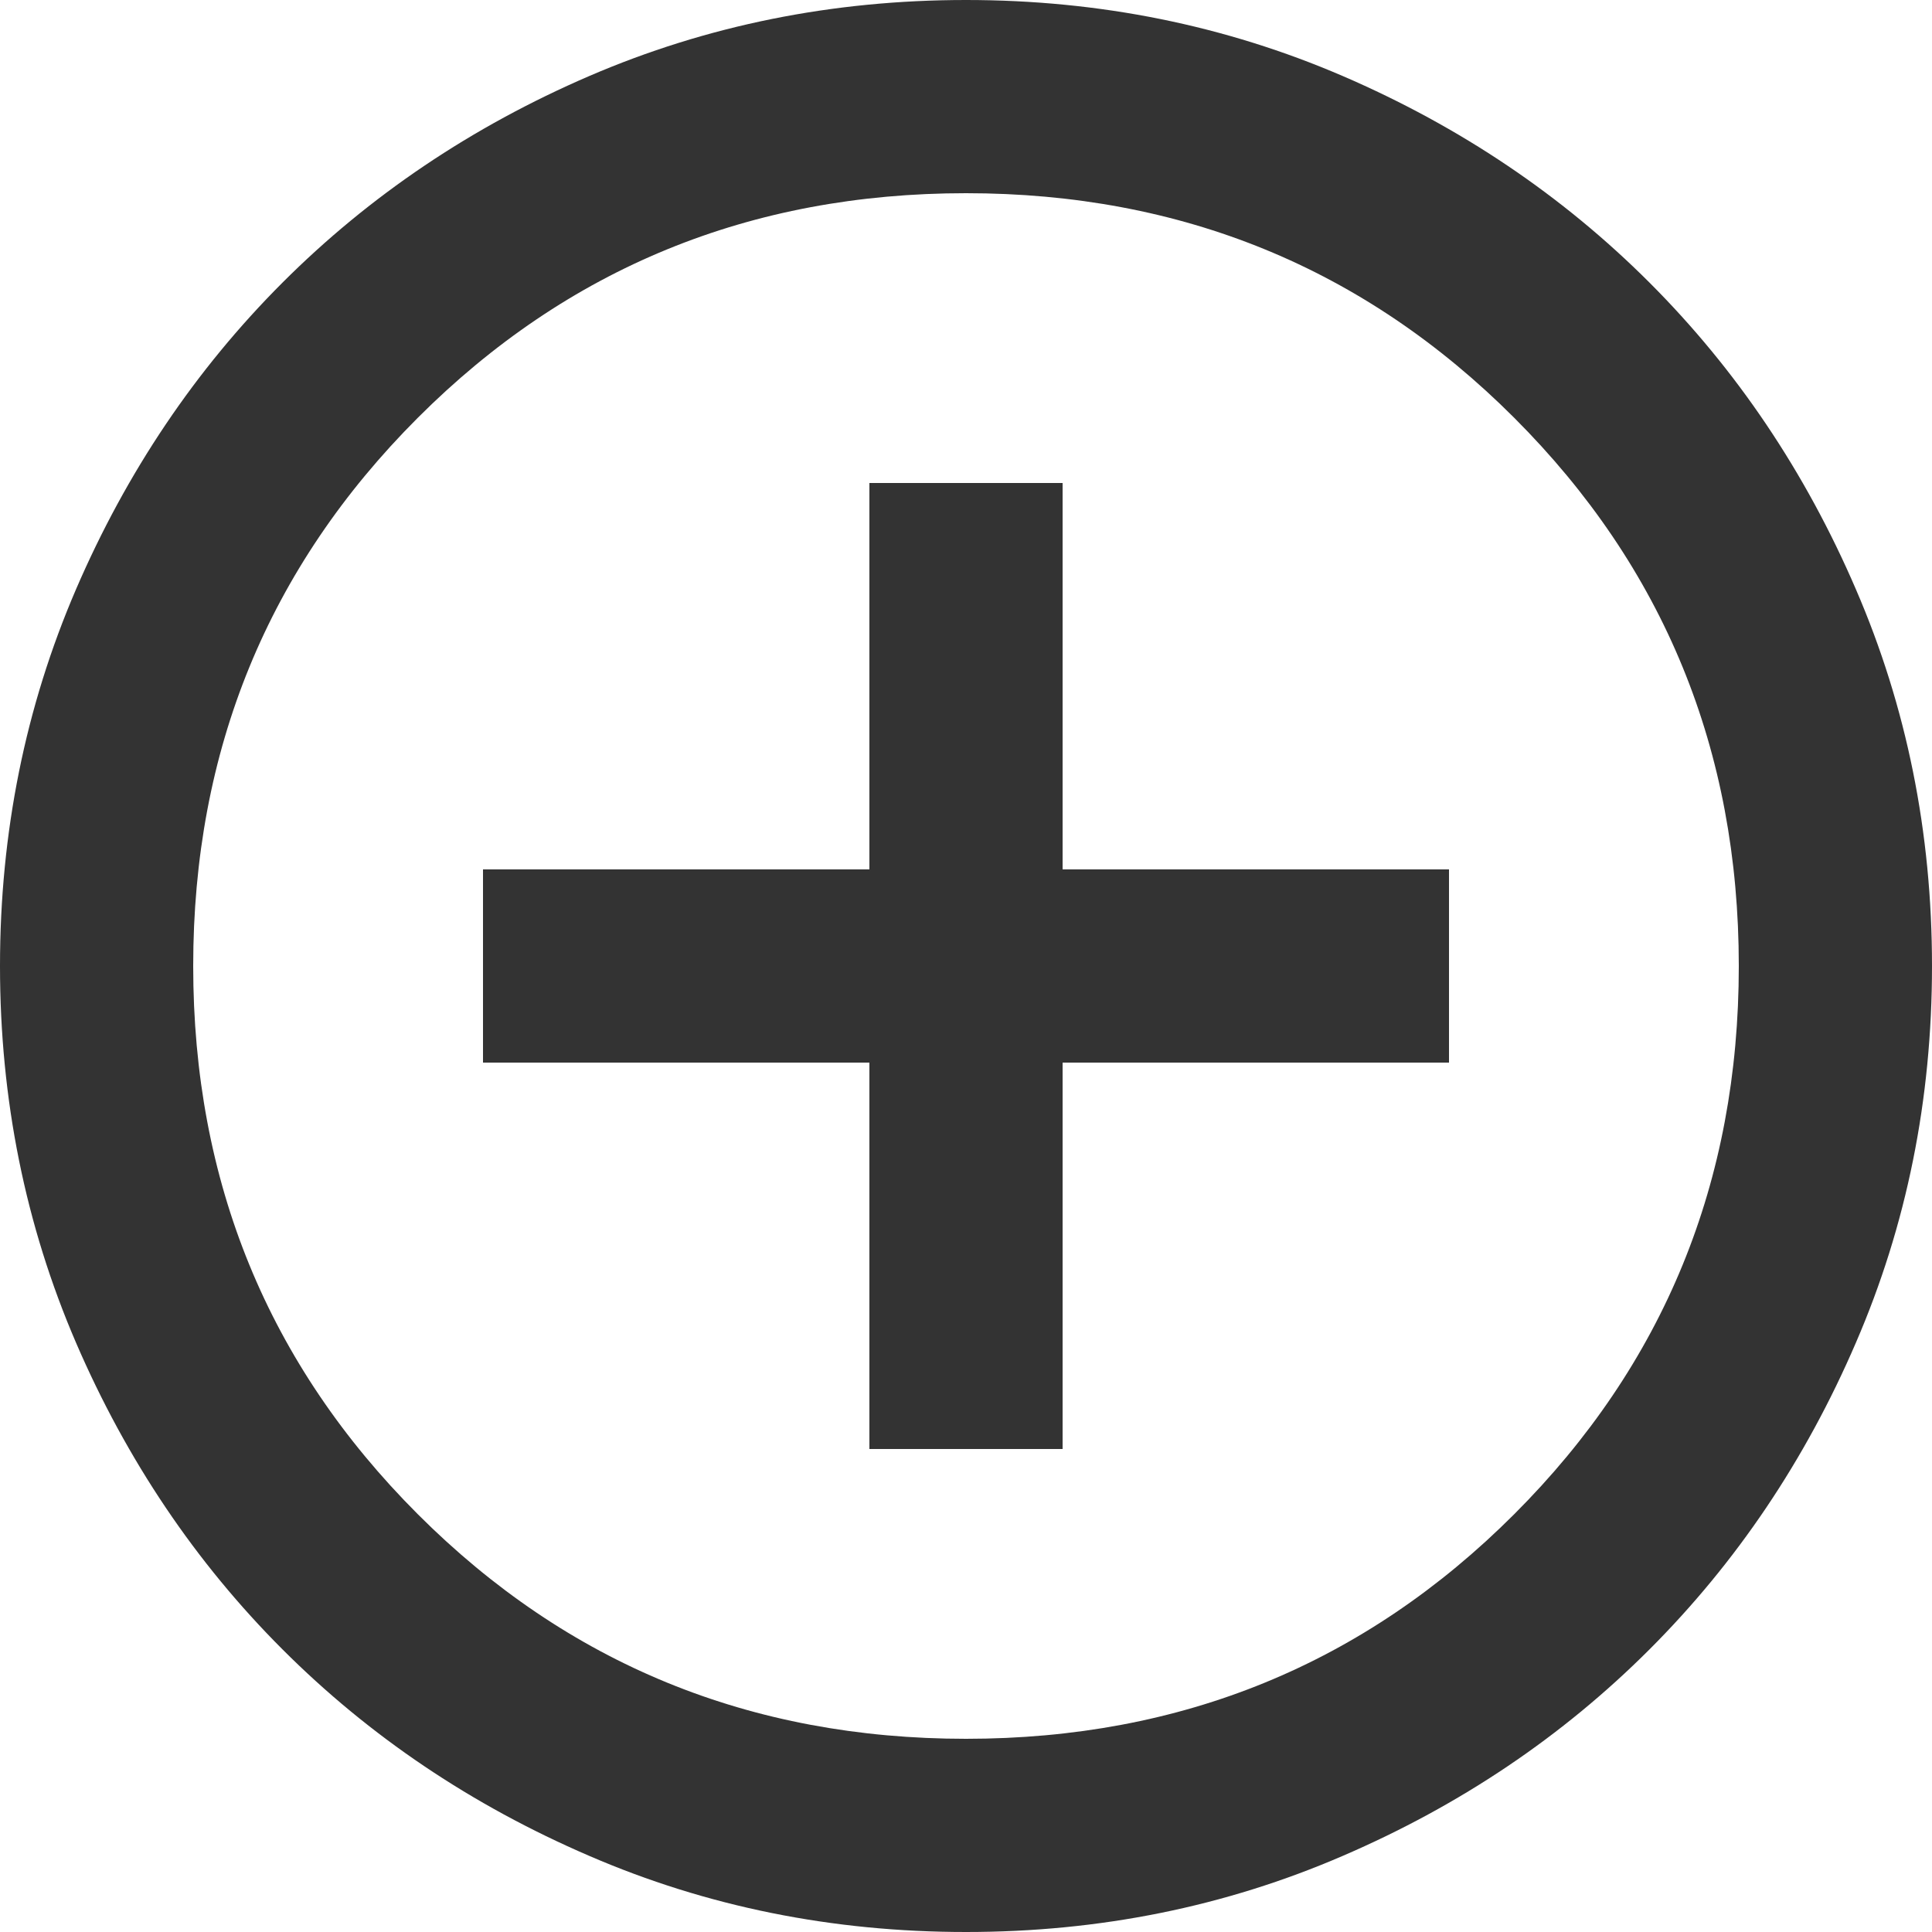
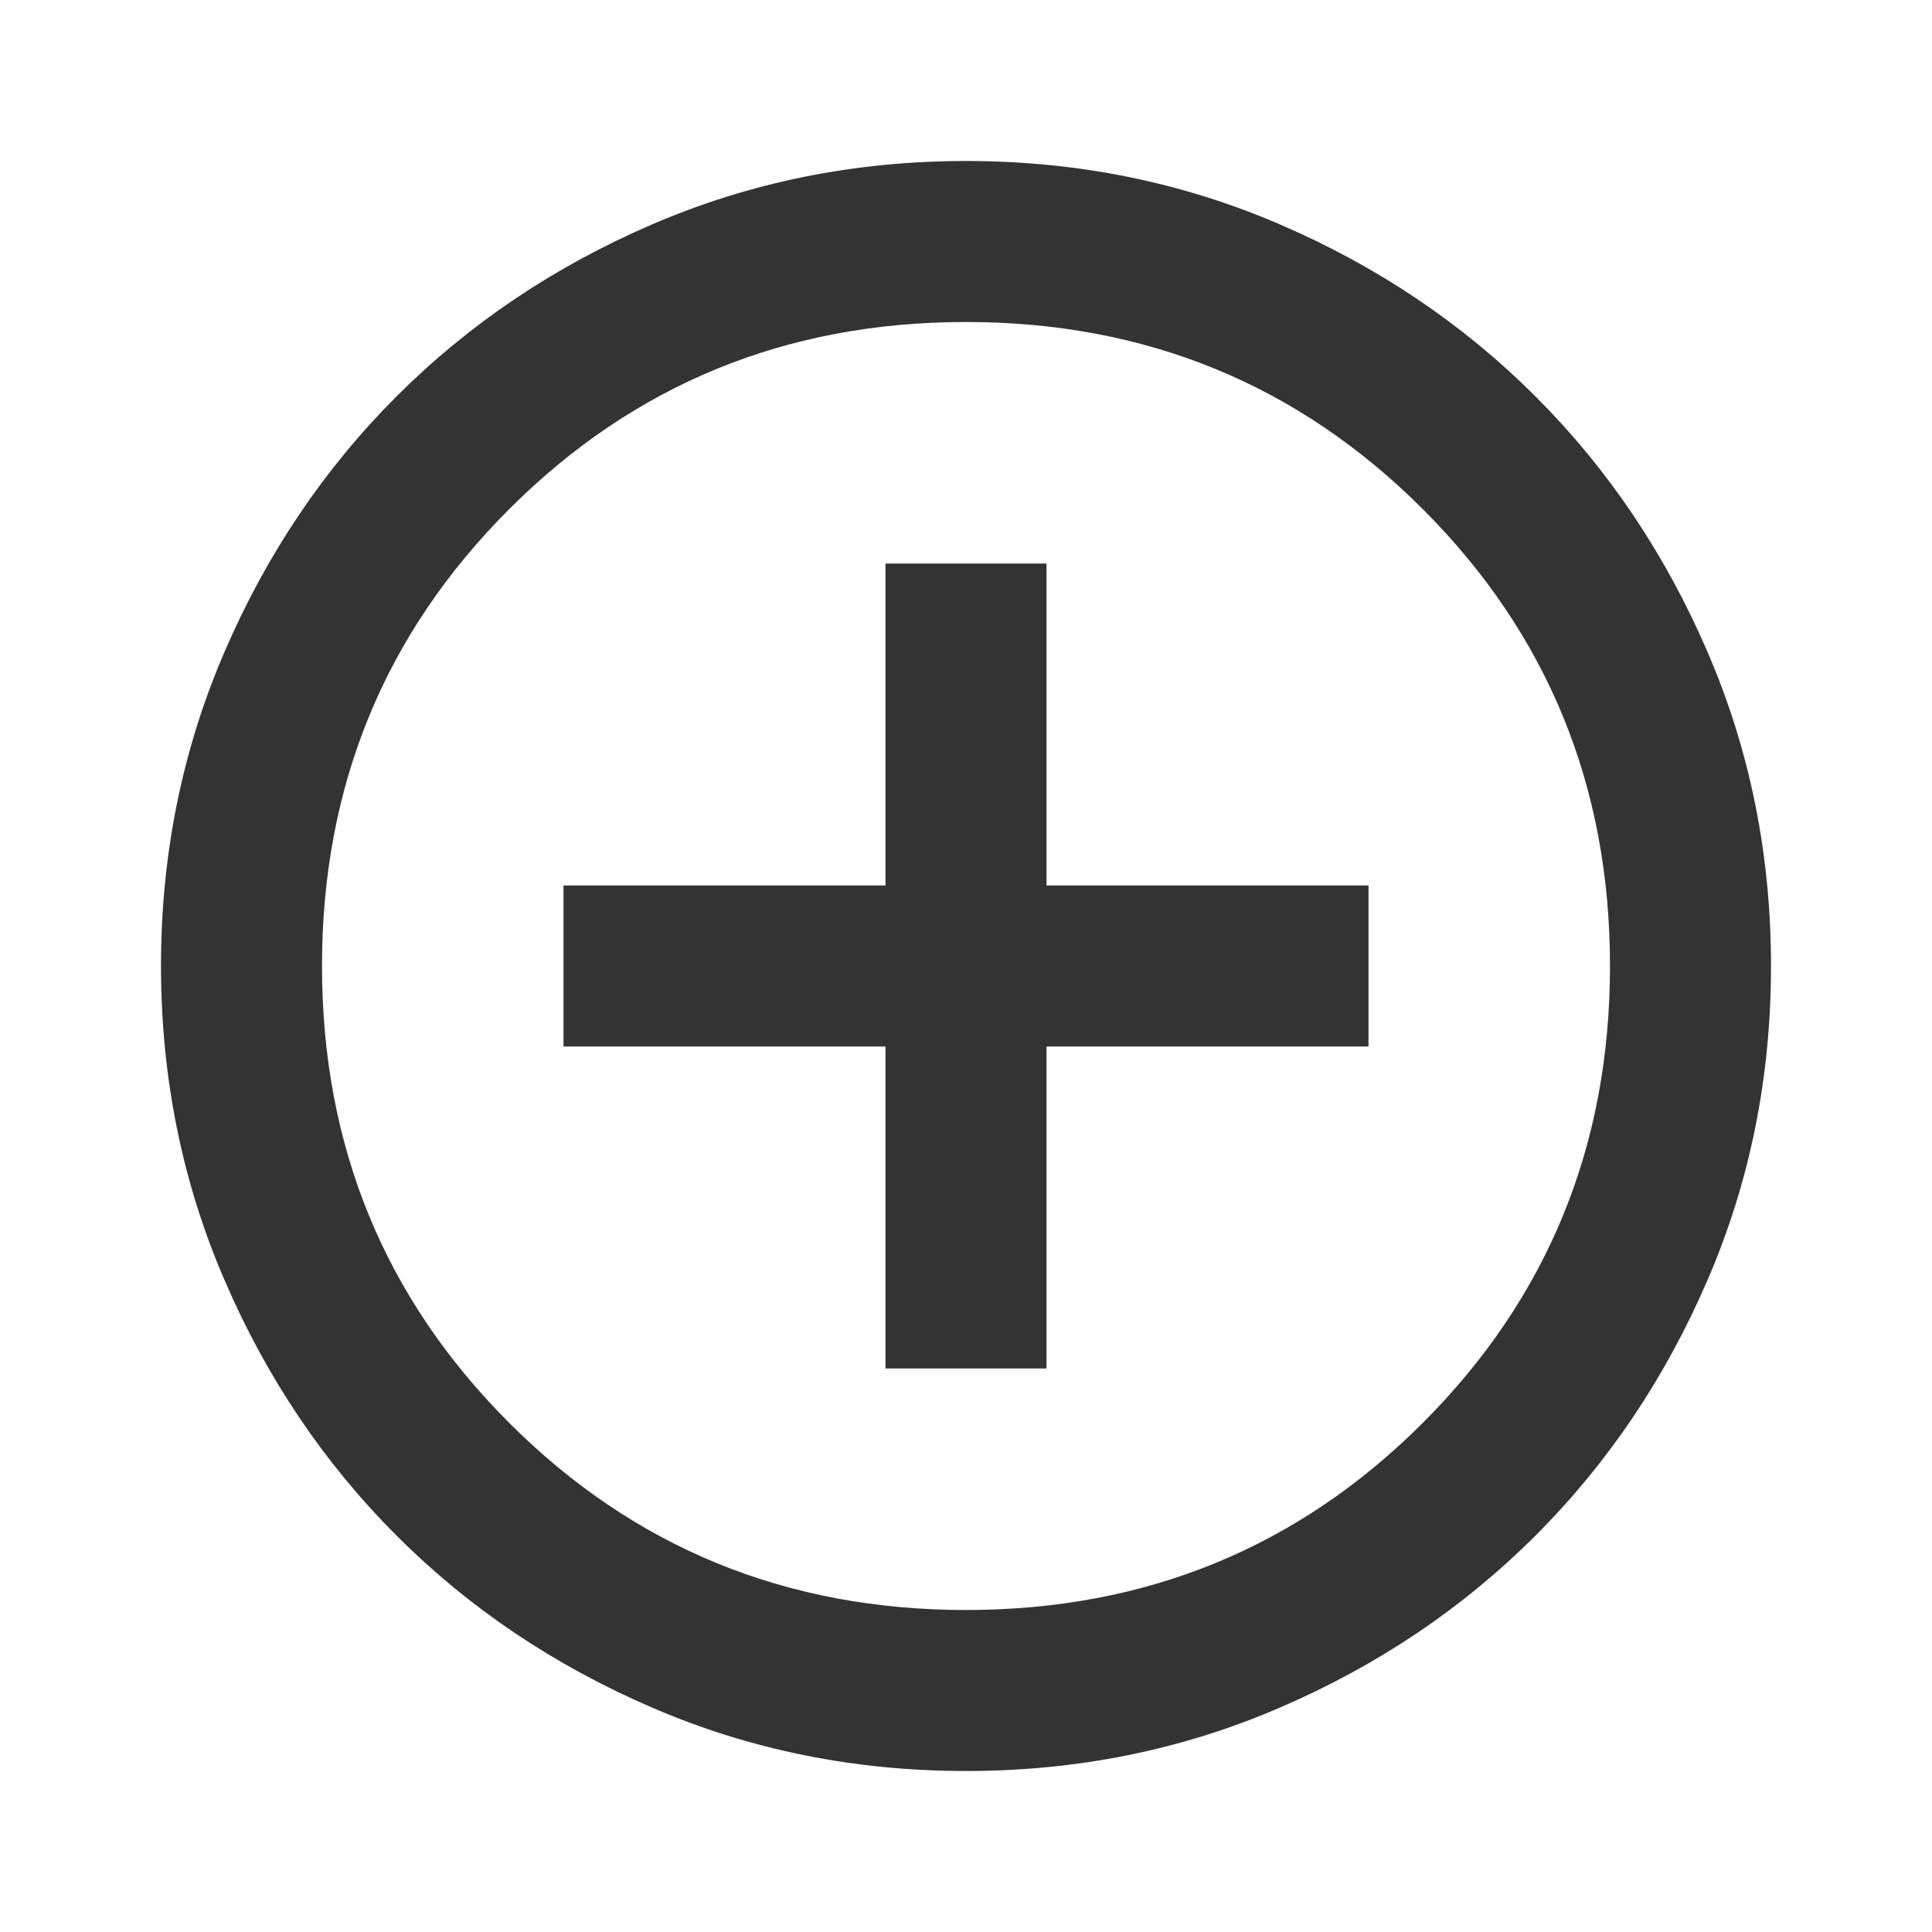
- <svg xmlns="http://www.w3.org/2000/svg" id="Layer_1" data-name="Layer 1" viewBox="0 0 20 20">
+ <svg xmlns="http://www.w3.org/2000/svg" id="Layer_1" data-name="Layer 1" width="24" height="24" viewBox="0 0 24 24">
  <defs>
    <style>
      .cls-1 {
        fill: #333;
      }
    </style>
  </defs>
-   <path class="cls-1" d="M9 15H11V11H15V9H11V5H9V9H5V11H9V15ZM10 20C8.617 20 7.317 19.738 6.1 19.212C4.883 18.688 3.825 17.975 2.925 17.075C2.025 16.175 1.312 15.117 0.787 13.9C0.263 12.683 0 11.383 0 10C0 8.617 0.263 7.317 0.787 6.1C1.312 4.883 2.025 3.825 2.925 2.925C3.825 2.025 4.883 1.312 6.1 0.787C7.317 0.263 8.617 0 10 0C11.383 0 12.683 0.263 13.9 0.787C15.117 1.312 16.175 2.025 17.075 2.925C17.975 3.825 18.688 4.883 19.212 6.1C19.738 7.317 20 8.617 20 10C20 11.383 19.738 12.683 19.212 13.9C18.688 15.117 17.975 16.175 17.075 17.075C16.175 17.975 15.117 18.688 13.9 19.212C12.683 19.738 11.383 20 10 20ZM10 18C12.233 18 14.125 17.225 15.675 15.675C17.225 14.125 18 12.233 18 10C18 7.767 17.225 5.875 15.675 4.325C14.125 2.775 12.233 2 10 2C7.767 2 5.875 2.775 4.325 4.325C2.775 5.875 2 7.767 2 10C2 12.233 2.775 14.125 4.325 15.675C5.875 17.225 7.767 18 10 18Z" />
+   <path class="cls-1" d="M11 17H13V13H17V11H13V7H11V11H7V13H11V17ZM12 22C10.617 22 9.317 21.738 8.1 21.212C6.883 20.688 5.825 19.975 4.925 19.075C4.025 18.175 3.312 17.117 2.788 15.9C2.263 14.683 2 13.383 2 12C2 10.617 2.263 9.317 2.788 8.1C3.312 6.883 4.025 5.825 4.925 4.925C5.825 4.025 6.883 3.312 8.1 2.788C9.317 2.263 10.617 2 12 2C13.383 2 14.683 2.263 15.9 2.788C17.117 3.312 18.175 4.025 19.075 4.925C19.975 5.825 20.688 6.883 21.212 8.1C21.738 9.317 22 10.617 22 12C22 13.383 21.738 14.683 21.212 15.9C20.688 17.117 19.975 18.175 19.075 19.075C18.175 19.975 17.117 20.688 15.9 21.212C14.683 21.738 13.383 22 12 22ZM12 20C14.233 20 16.125 19.225 17.675 17.675C19.225 16.125 20 14.233 20 12C20 9.767 19.225 7.875 17.675 6.325C16.125 4.775 14.233 4 12 4C9.767 4 7.875 4.775 6.325 6.325C4.775 7.875 4 9.767 4 12C4 14.233 4.775 16.125 6.325 17.675C7.875 19.225 9.767 20 12 20Z" />
</svg>
